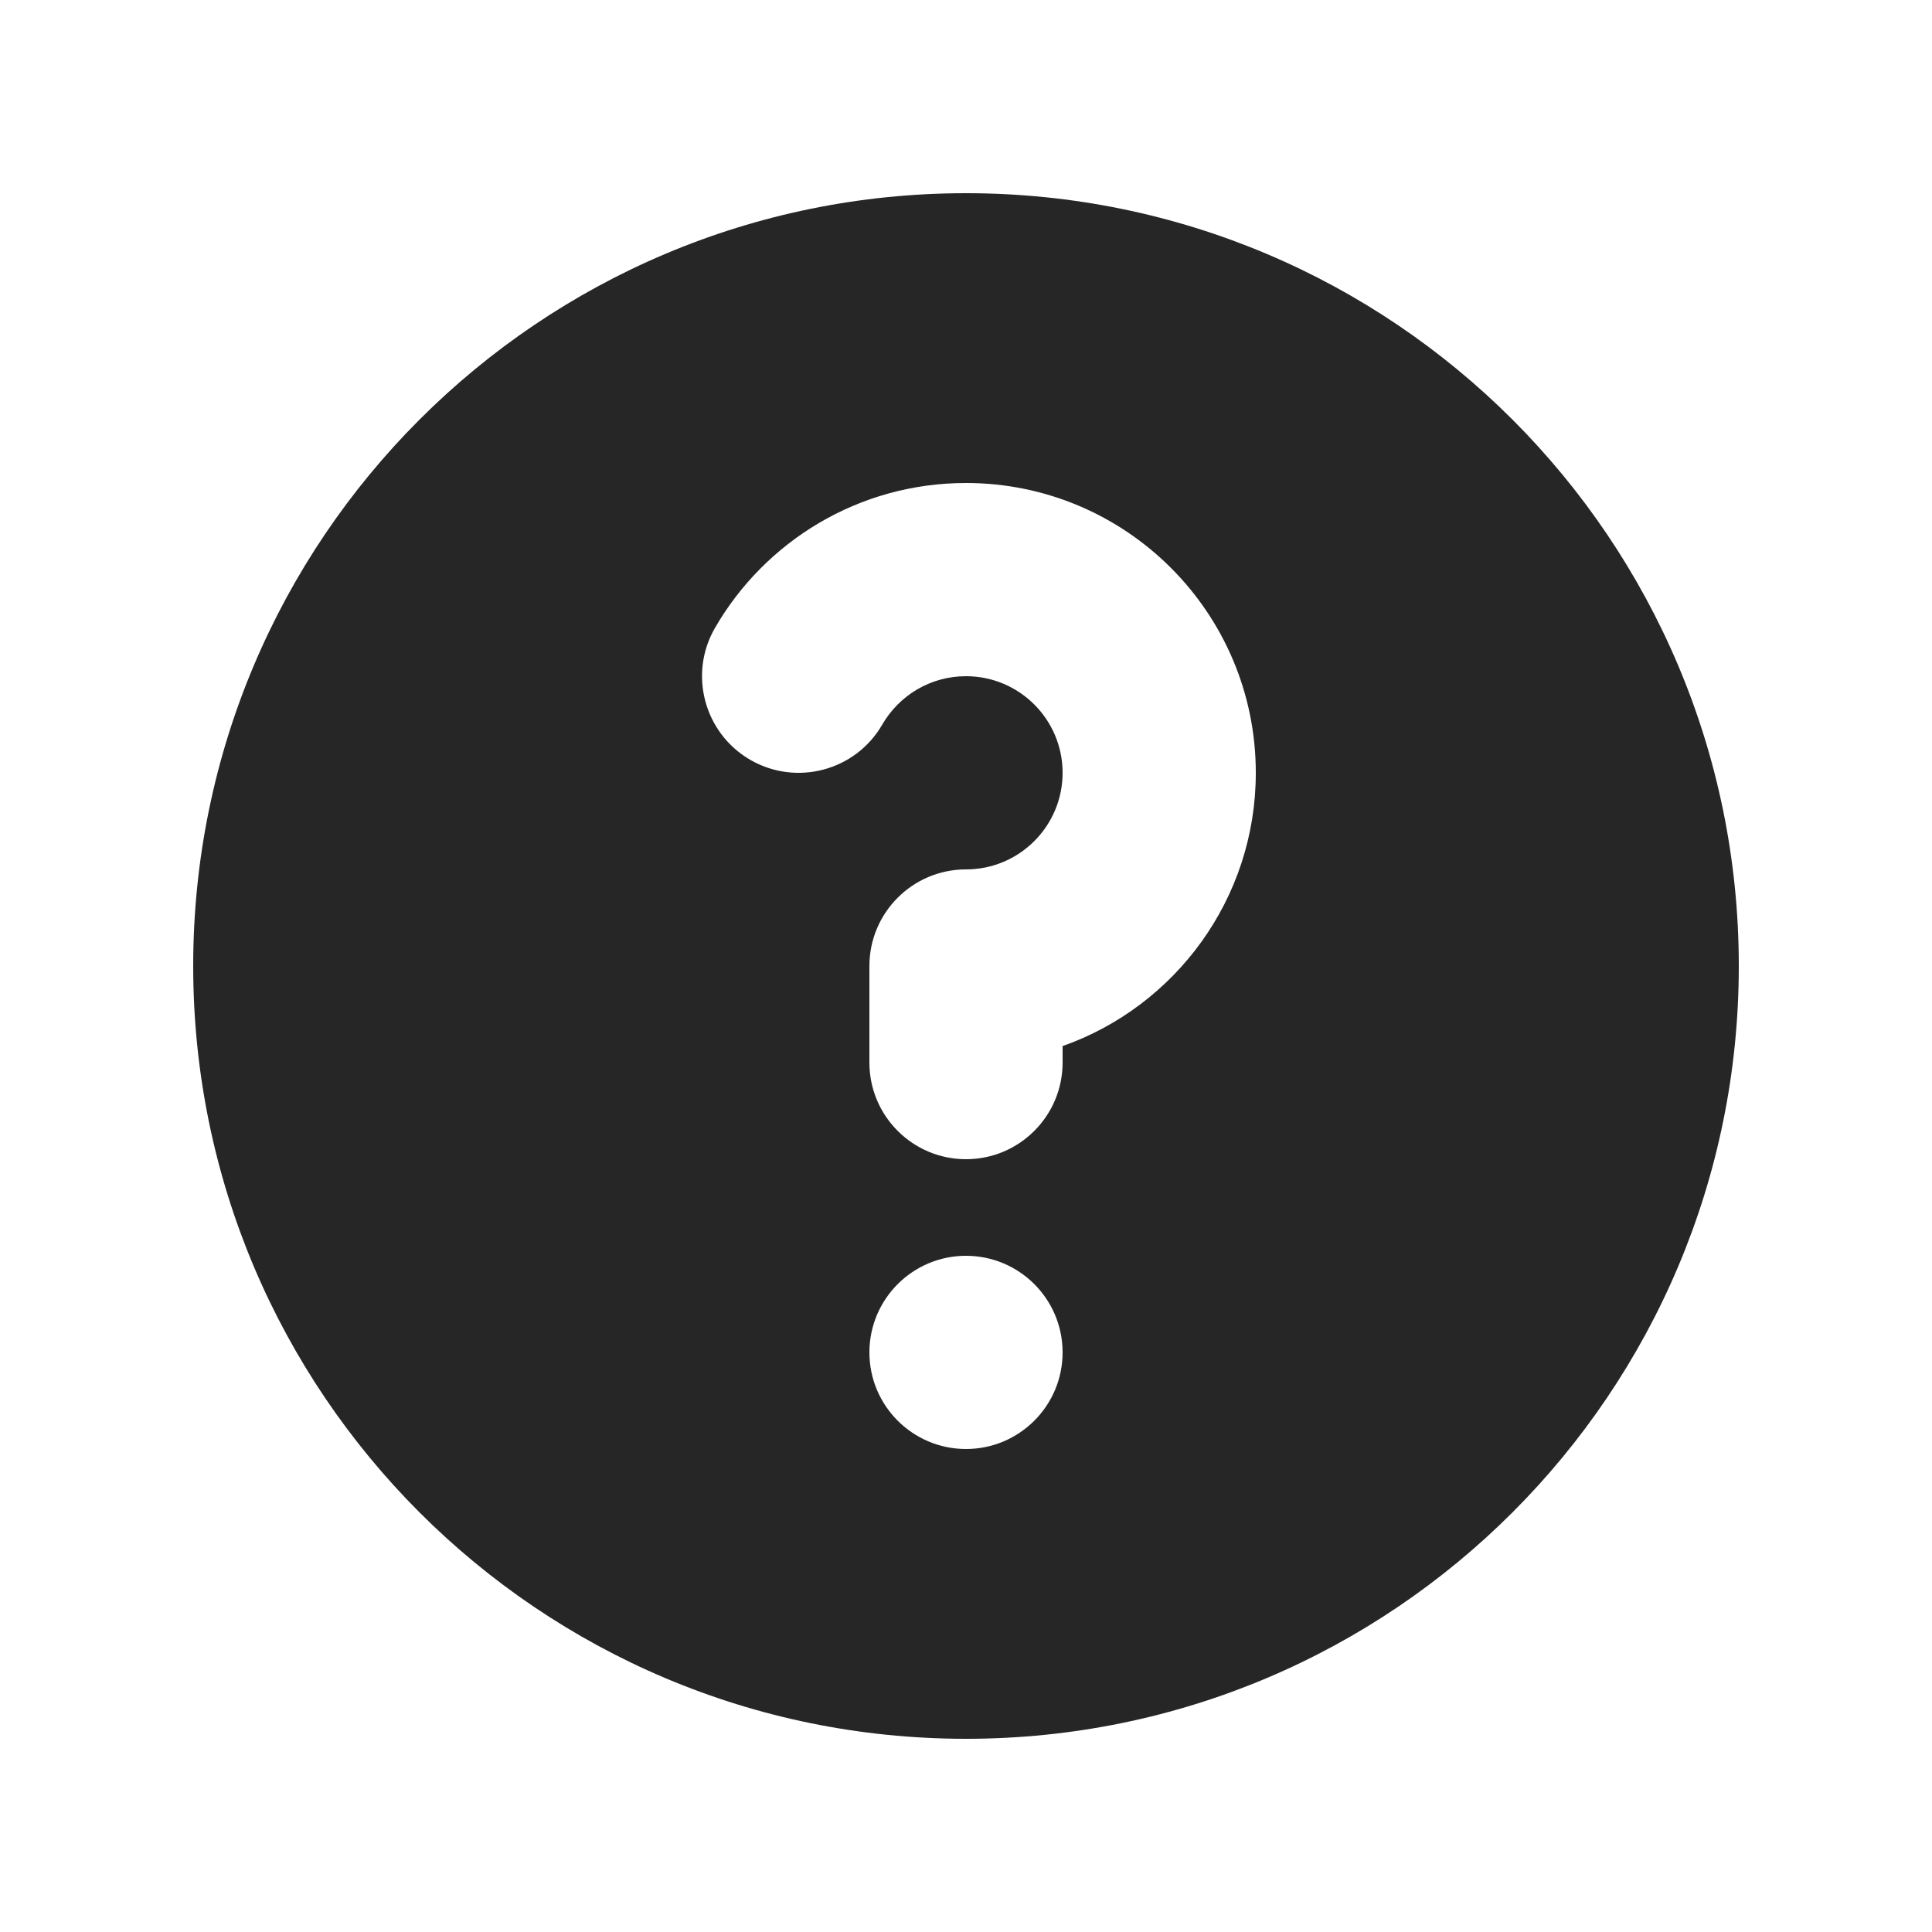
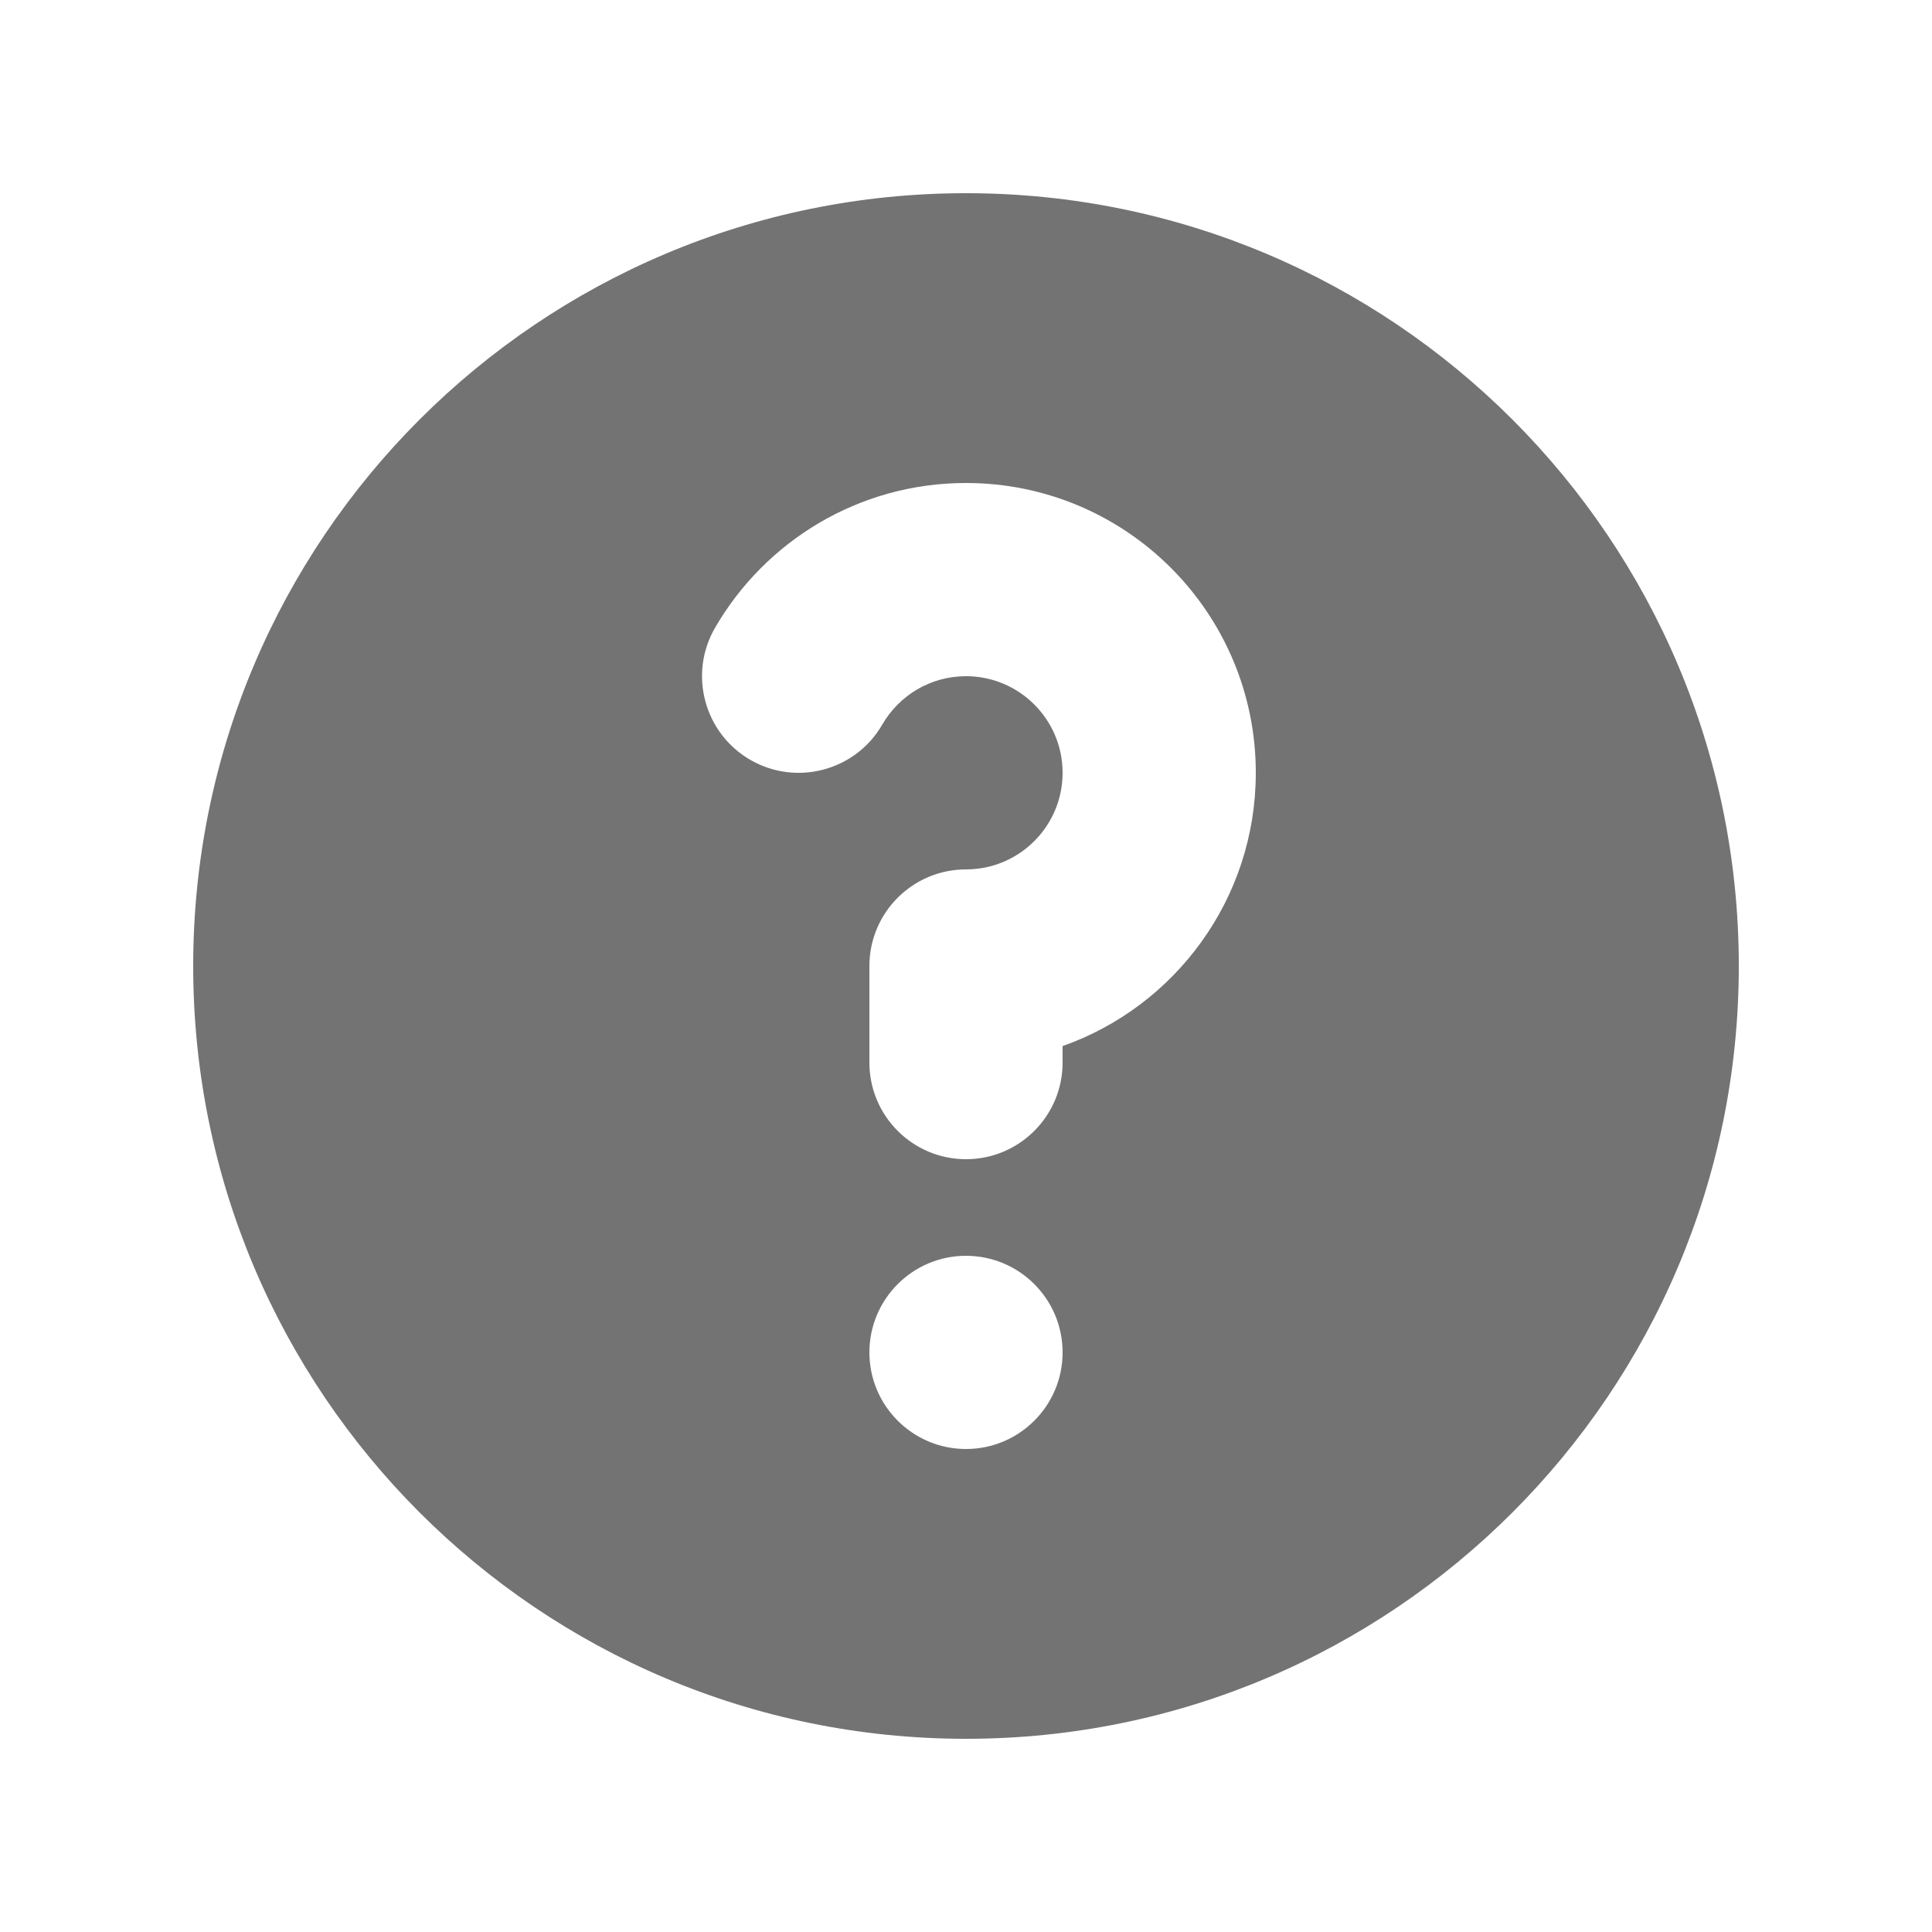
<svg xmlns="http://www.w3.org/2000/svg" width="20" height="20" viewBox="0 0 20 20" fill="none">
-   <path fill-rule="evenodd" clip-rule="evenodd" d="M18 10C18 14.418 14.418 18 10 18C5.582 18 2 14.418 2 10C2 5.582 5.582 2 10 2C14.418 2 18 5.582 18 10ZM10 7C9.631 7 9.308 7.199 9.133 7.501C8.857 7.979 8.245 8.142 7.767 7.866C7.289 7.589 7.125 6.977 7.402 6.499C7.919 5.605 8.888 5 10 5C11.657 5 13 6.343 13 8C13 9.306 12.165 10.418 11 10.829V11C11 11.552 10.552 12 10 12C9.448 12 9 11.552 9 11V10C9 9.448 9.448 9 10 9C10.552 9 11 8.552 11 8C11 7.448 10.552 7 10 7ZM10 15C10.552 15 11 14.552 11 14C11 13.448 10.552 13 10 13C9.448 13 9 13.448 9 14C9 14.552 9.448 15 10 15Z" fill="#262626" />
+   <path fill-rule="evenodd" clip-rule="evenodd" d="M18 10C18 14.418 14.418 18 10 18C5.582 18 2 14.418 2 10C2 5.582 5.582 2 10 2C14.418 2 18 5.582 18 10ZM10 7C9.631 7 9.308 7.199 9.133 7.501C8.857 7.979 8.245 8.142 7.767 7.866C7.289 7.589 7.125 6.977 7.402 6.499C7.919 5.605 8.888 5 10 5C11.657 5 13 6.343 13 8C13 9.306 12.165 10.418 11 10.829V11C11 11.552 10.552 12 10 12C9.448 12 9 11.552 9 11V10C9 9.448 9.448 9 10 9C10.552 9 11 8.552 11 8C11 7.448 10.552 7 10 7ZM10 15C10.552 15 11 14.552 11 14C11 13.448 10.552 13 10 13C9.448 13 9 13.448 9 14C9 14.552 9.448 15 10 15Z" fill="#737373" />
</svg>
